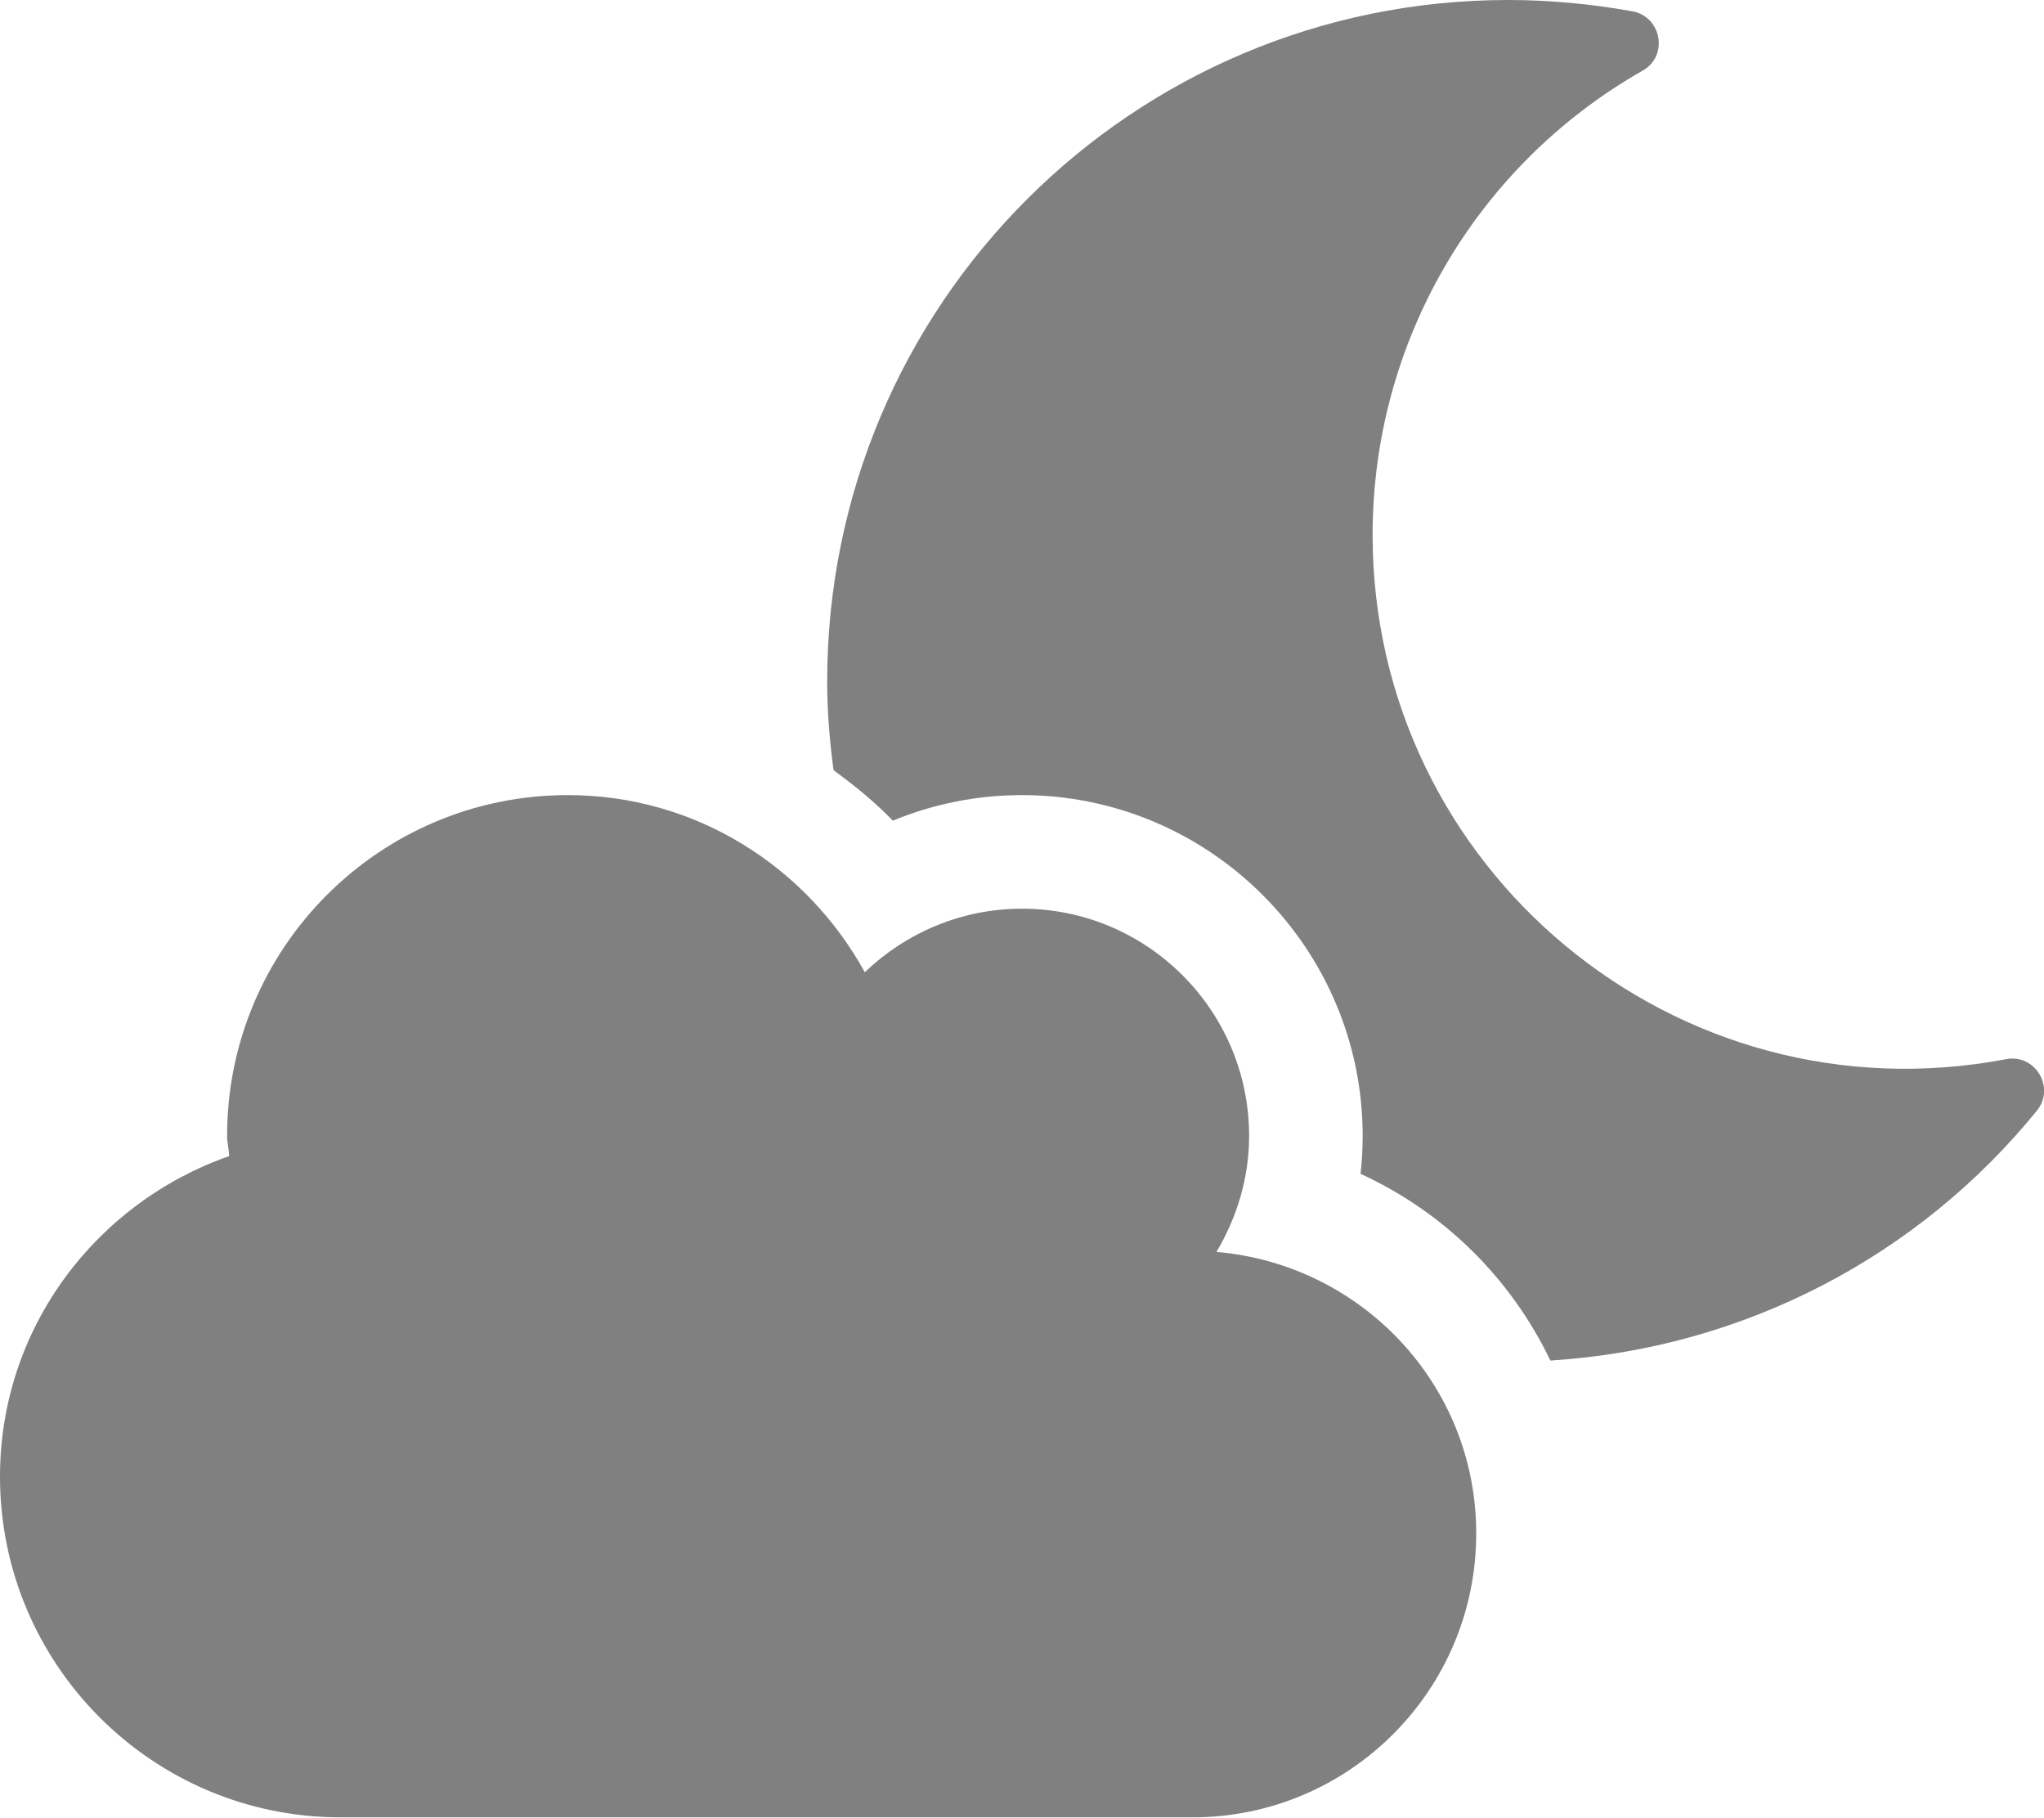
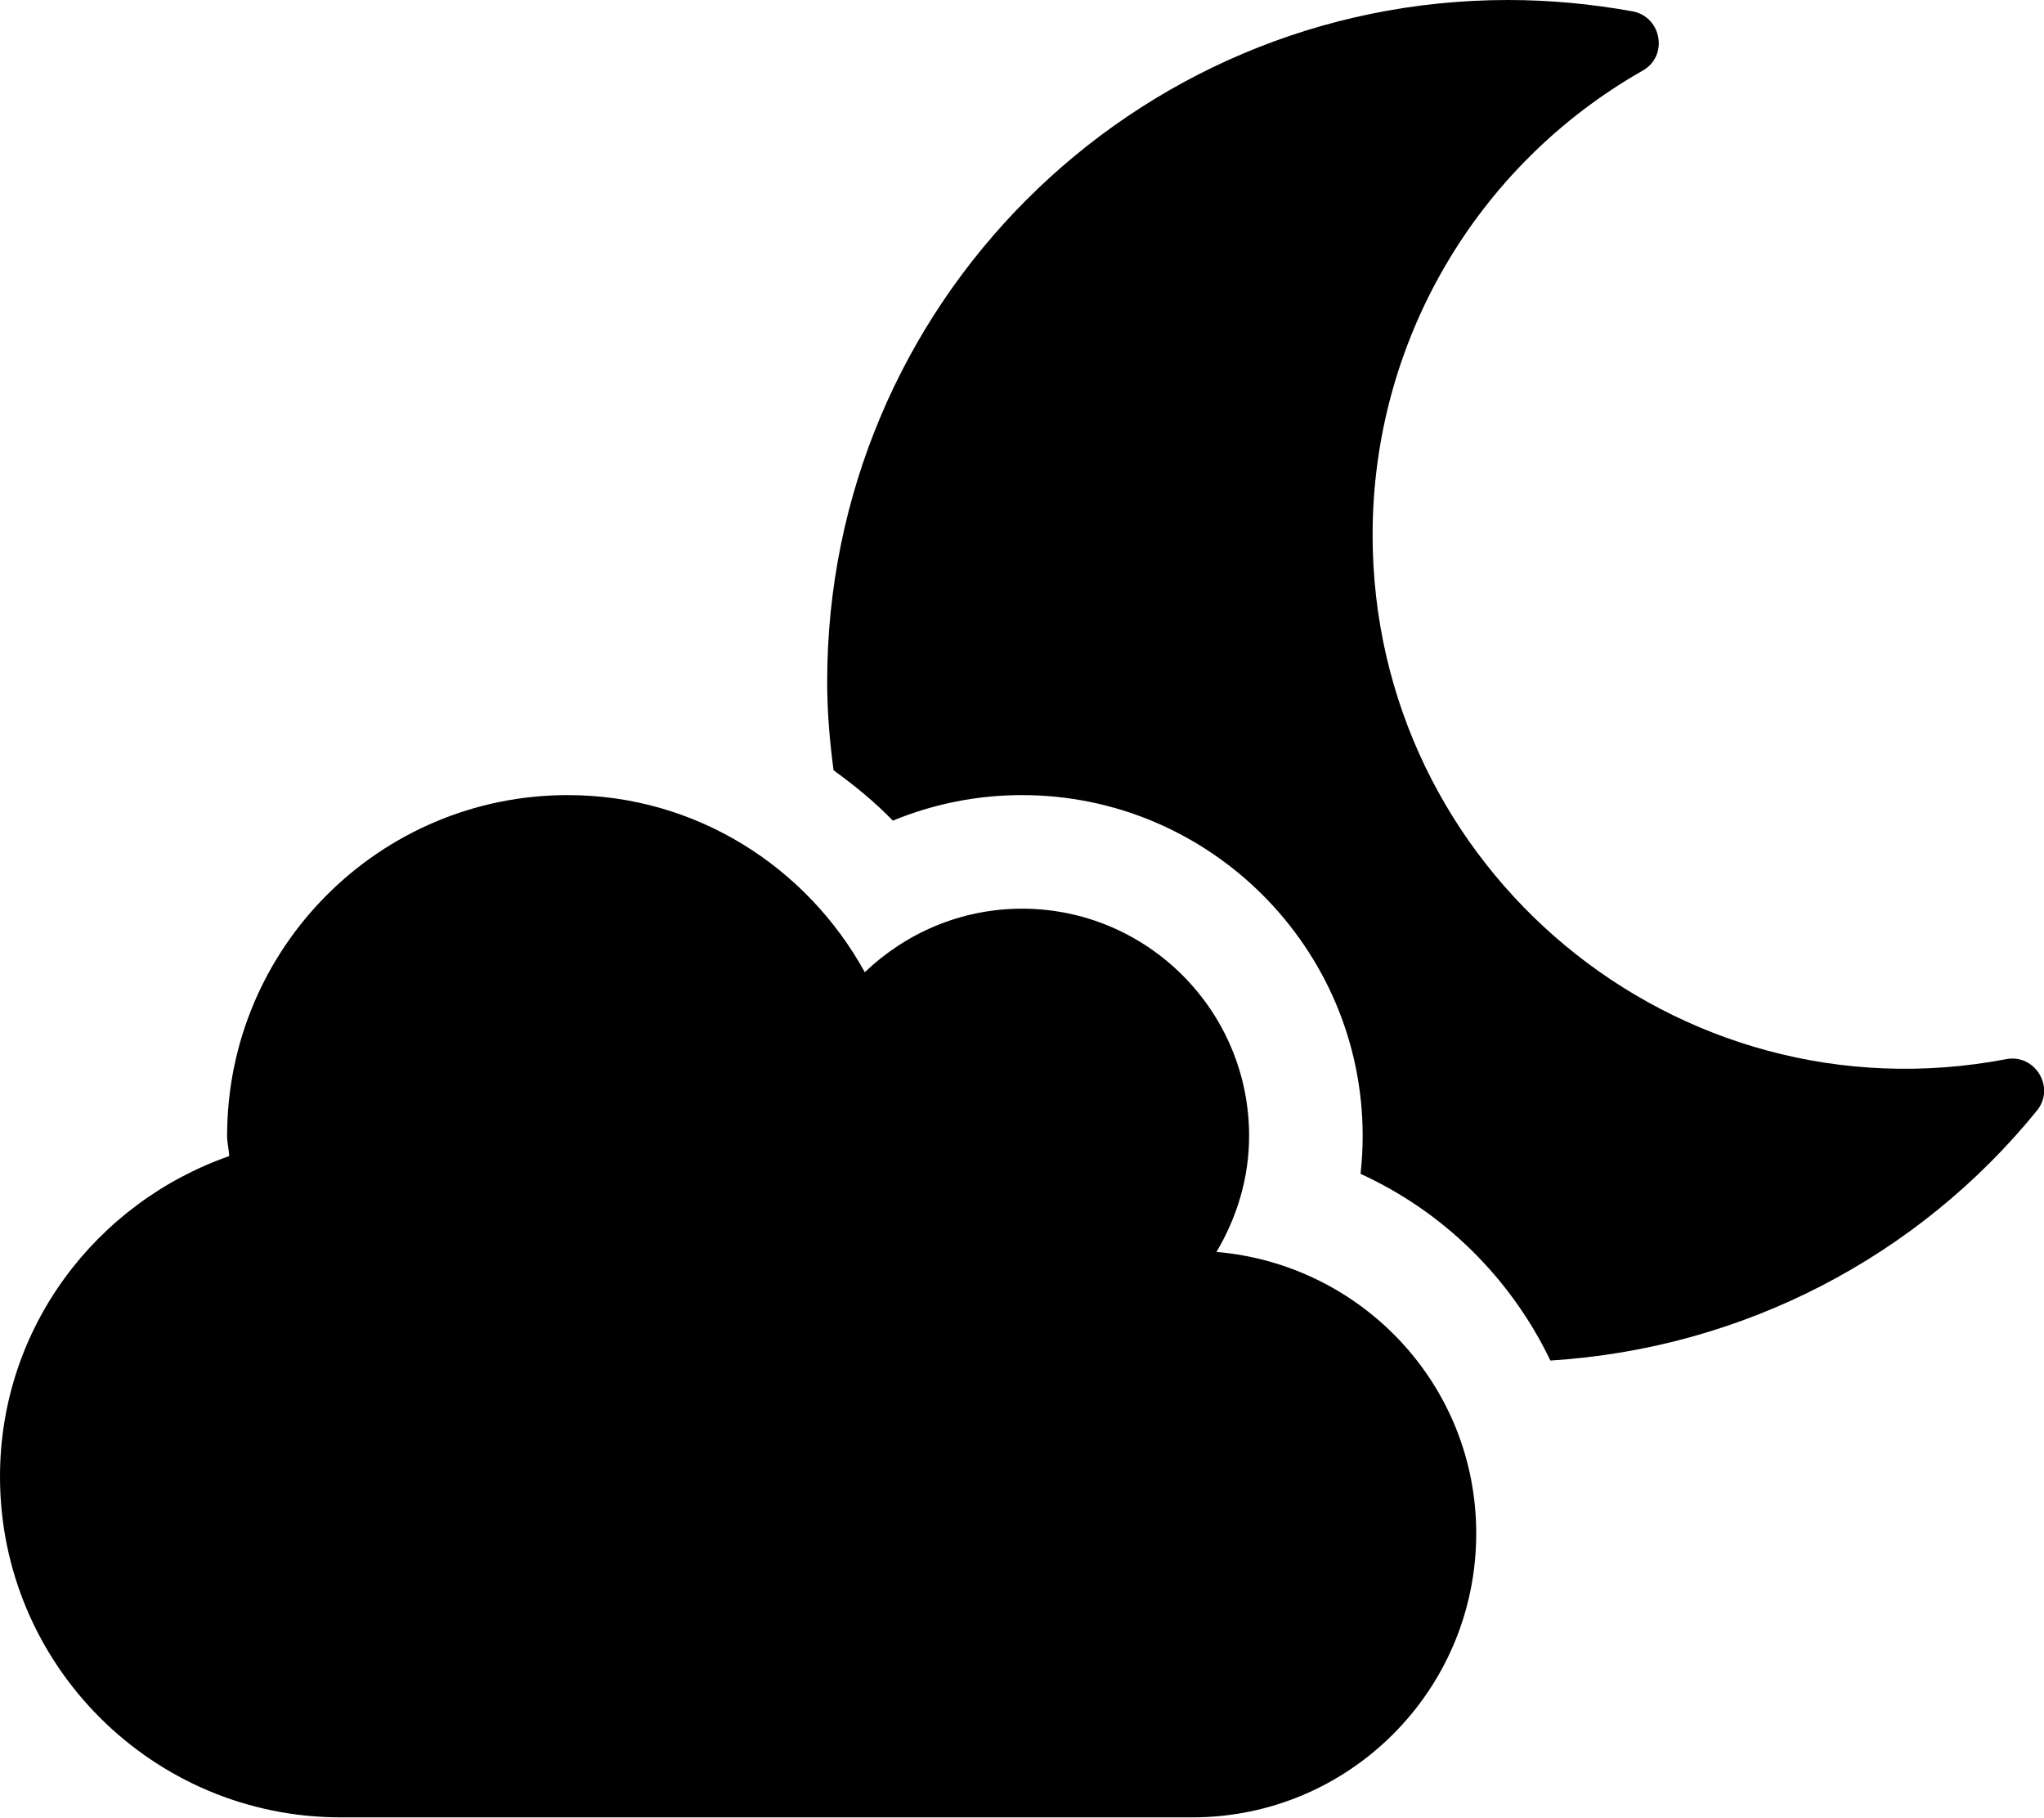
<svg xmlns="http://www.w3.org/2000/svg" aria-hidden="true" focusable="false" role="img" viewBox="0 0 576 512">
-   <path fill="grey" d="M342.8 352.7c5.7-9.6 9.2-20.7 9.2-32.7 0-35.3-28.7-64-64-64-17.2 0-32.8 6.9-44.3 17.9-16.3-29.6-47.5-49.9-83.7-49.9-53 0-96 43-96 96 0 2 .5 3.8.6 5.7C27.1 338.8 0 374.1 0 416c0 53 43 96 96 96h240c44.2 0 80-35.8 80-80 0-41.9-32.3-75.8-73.2-79.3zm222.5-54.3c-93.1 17.7-178.5-53.7-178.5-147.7 0-54.2 29-104 76.1-130.8 7.3-4.1 5.4-15.1-2.8-16.7C448.4 1.1 436.7 0 425 0 319.1 0 233.1 85.9 233.1 192c0 8.5.7 16.8 1.8 25 5.9 4.3 11.6 8.9 16.7 14.2 11.4-4.7 23.7-7.2 36.4-7.2 52.9 0 96 43.1 96 96 0 3.6-.2 7.2-.6 10.7 23.6 10.8 42.4 29.5 53.5 52.6 54.4-3.4 103.7-29.3 137.1-70.4 5.3-6.5-.5-16.1-8.7-14.5z" />
+   <path d="M342.8 352.7c5.7-9.6 9.2-20.7 9.2-32.7 0-35.3-28.7-64-64-64-17.2 0-32.8 6.9-44.3 17.9-16.3-29.6-47.5-49.9-83.7-49.9-53 0-96 43-96 96 0 2 .5 3.8.6 5.7C27.1 338.8 0 374.1 0 416c0 53 43 96 96 96h240c44.2 0 80-35.8 80-80 0-41.9-32.3-75.8-73.2-79.3zm222.5-54.3c-93.1 17.7-178.5-53.7-178.5-147.7 0-54.2 29-104 76.1-130.8 7.3-4.1 5.4-15.1-2.8-16.7C448.4 1.1 436.7 0 425 0 319.1 0 233.1 85.9 233.1 192c0 8.5.7 16.8 1.8 25 5.9 4.3 11.6 8.9 16.7 14.2 11.4-4.7 23.7-7.2 36.4-7.2 52.9 0 96 43.1 96 96 0 3.6-.2 7.2-.6 10.7 23.6 10.8 42.4 29.5 53.5 52.6 54.4-3.4 103.7-29.3 137.1-70.4 5.3-6.5-.5-16.1-8.7-14.5z" />
</svg>
